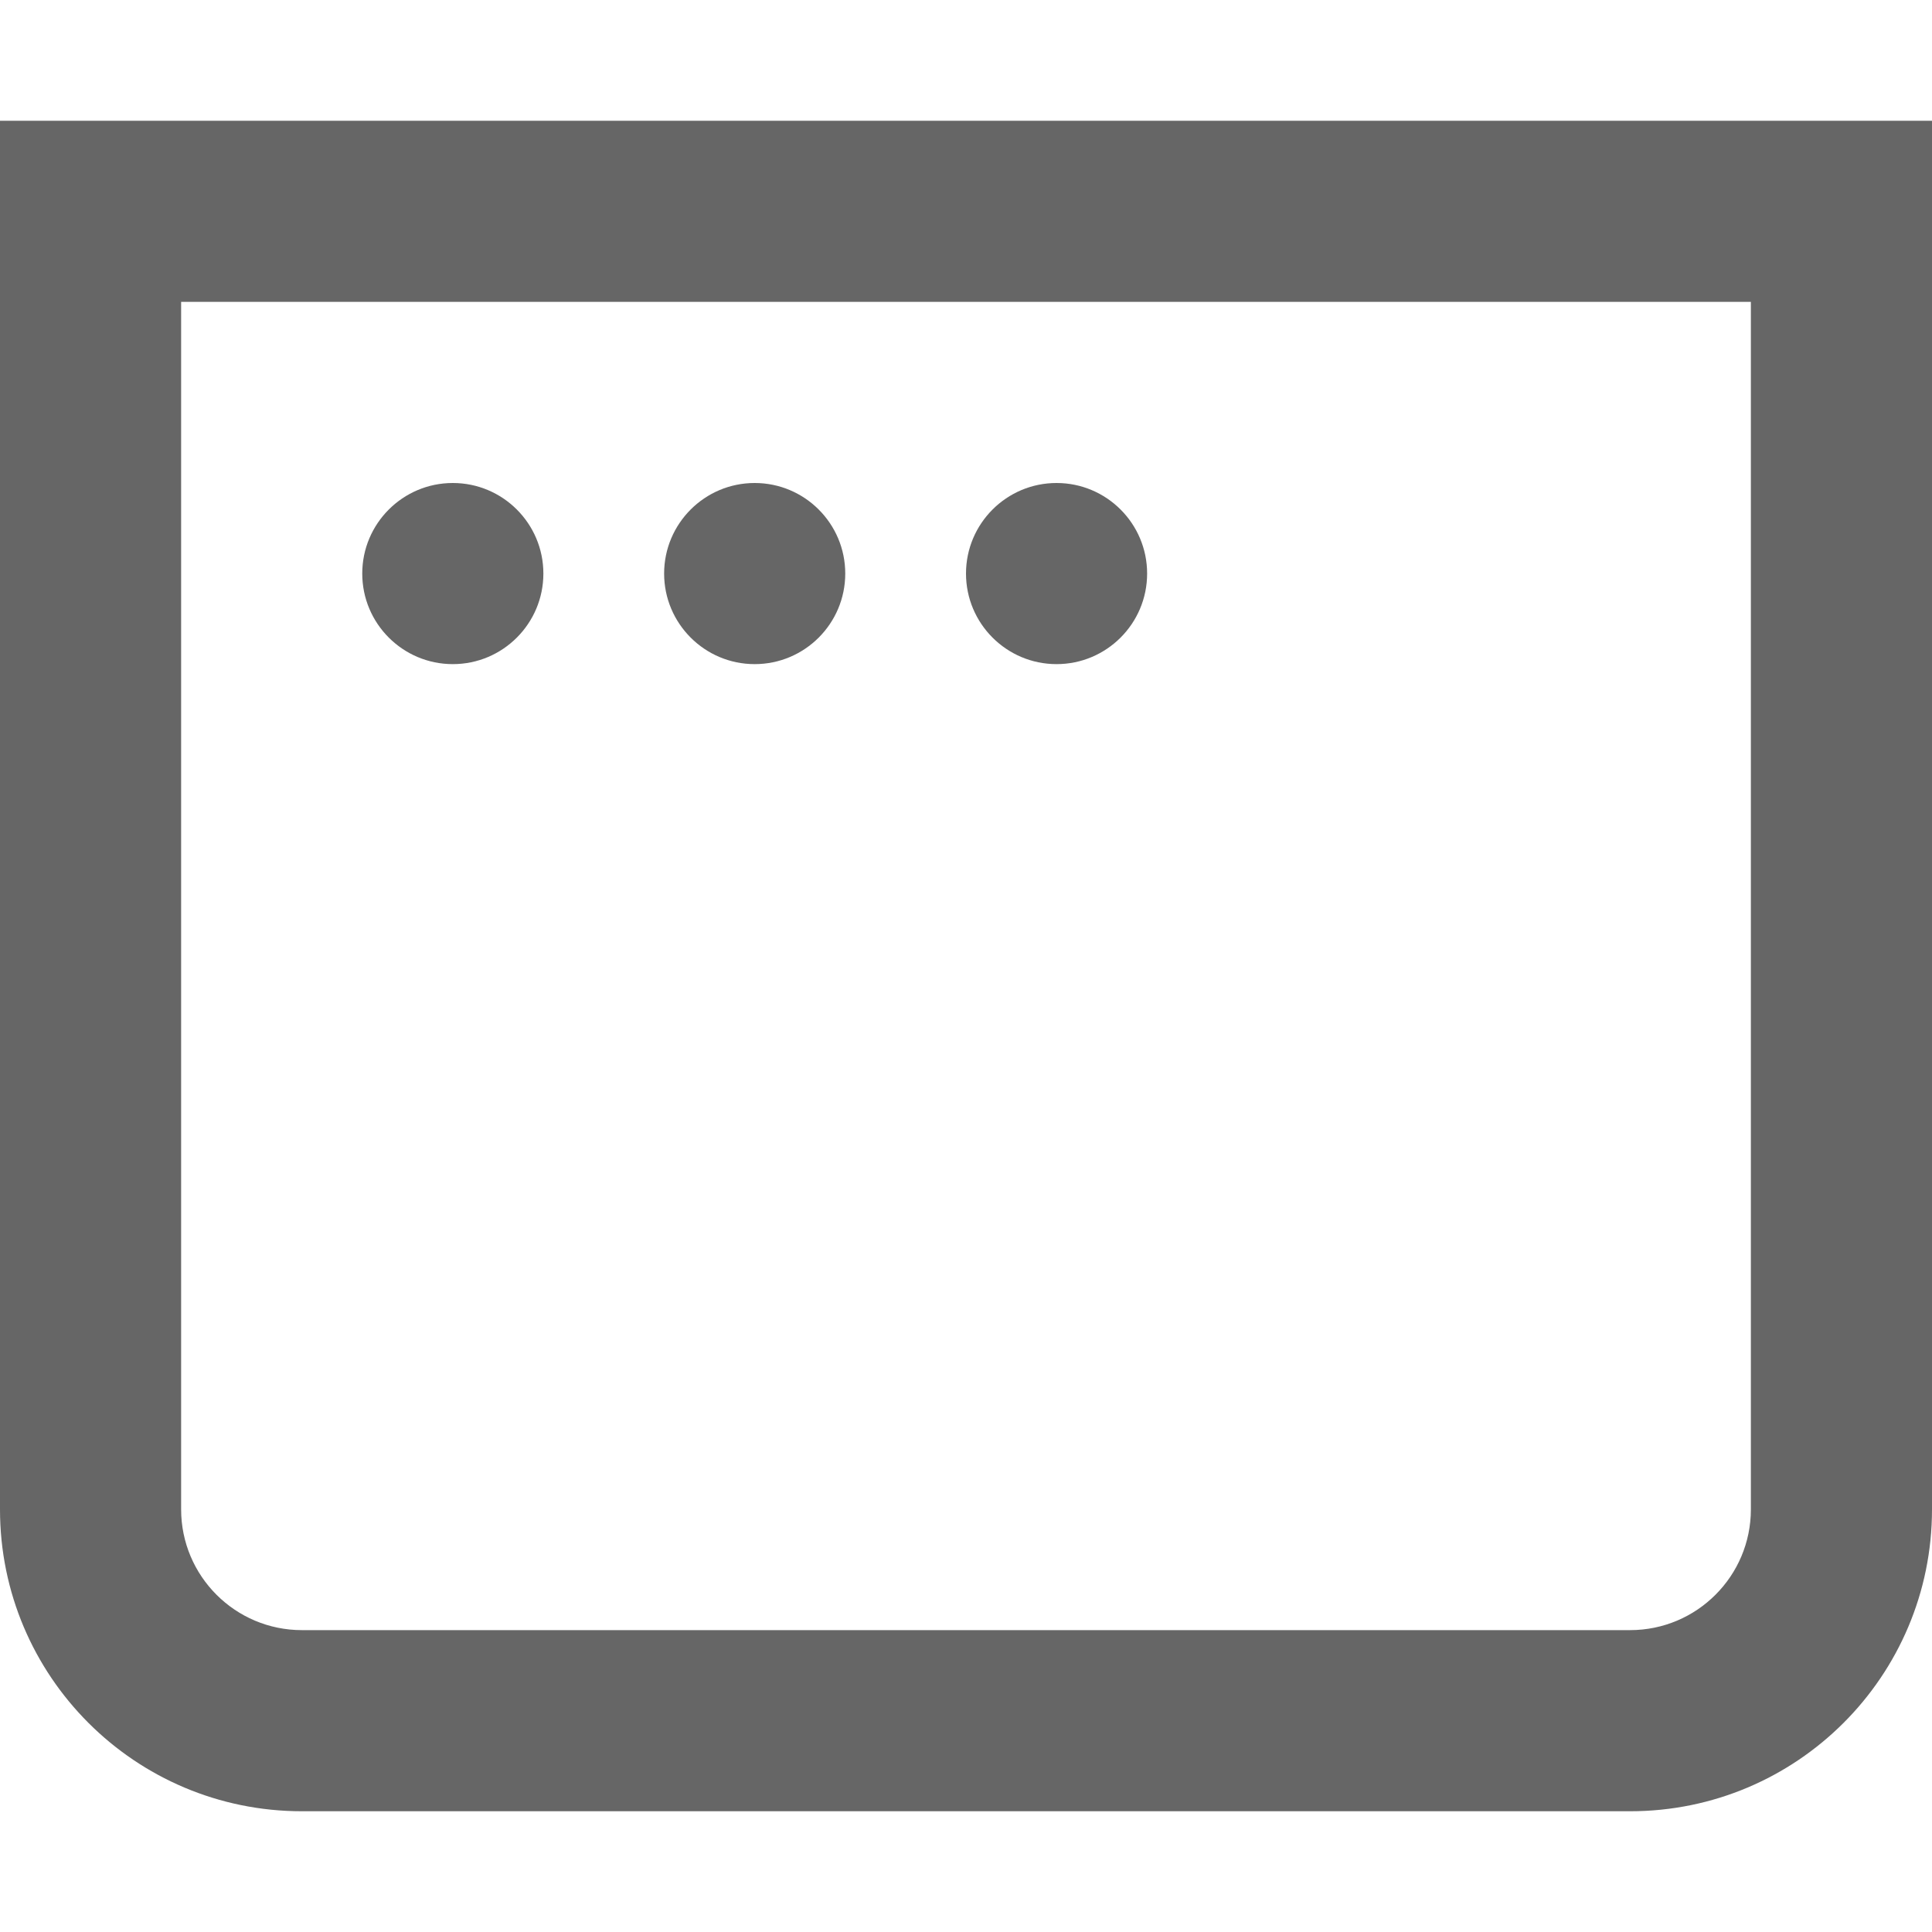
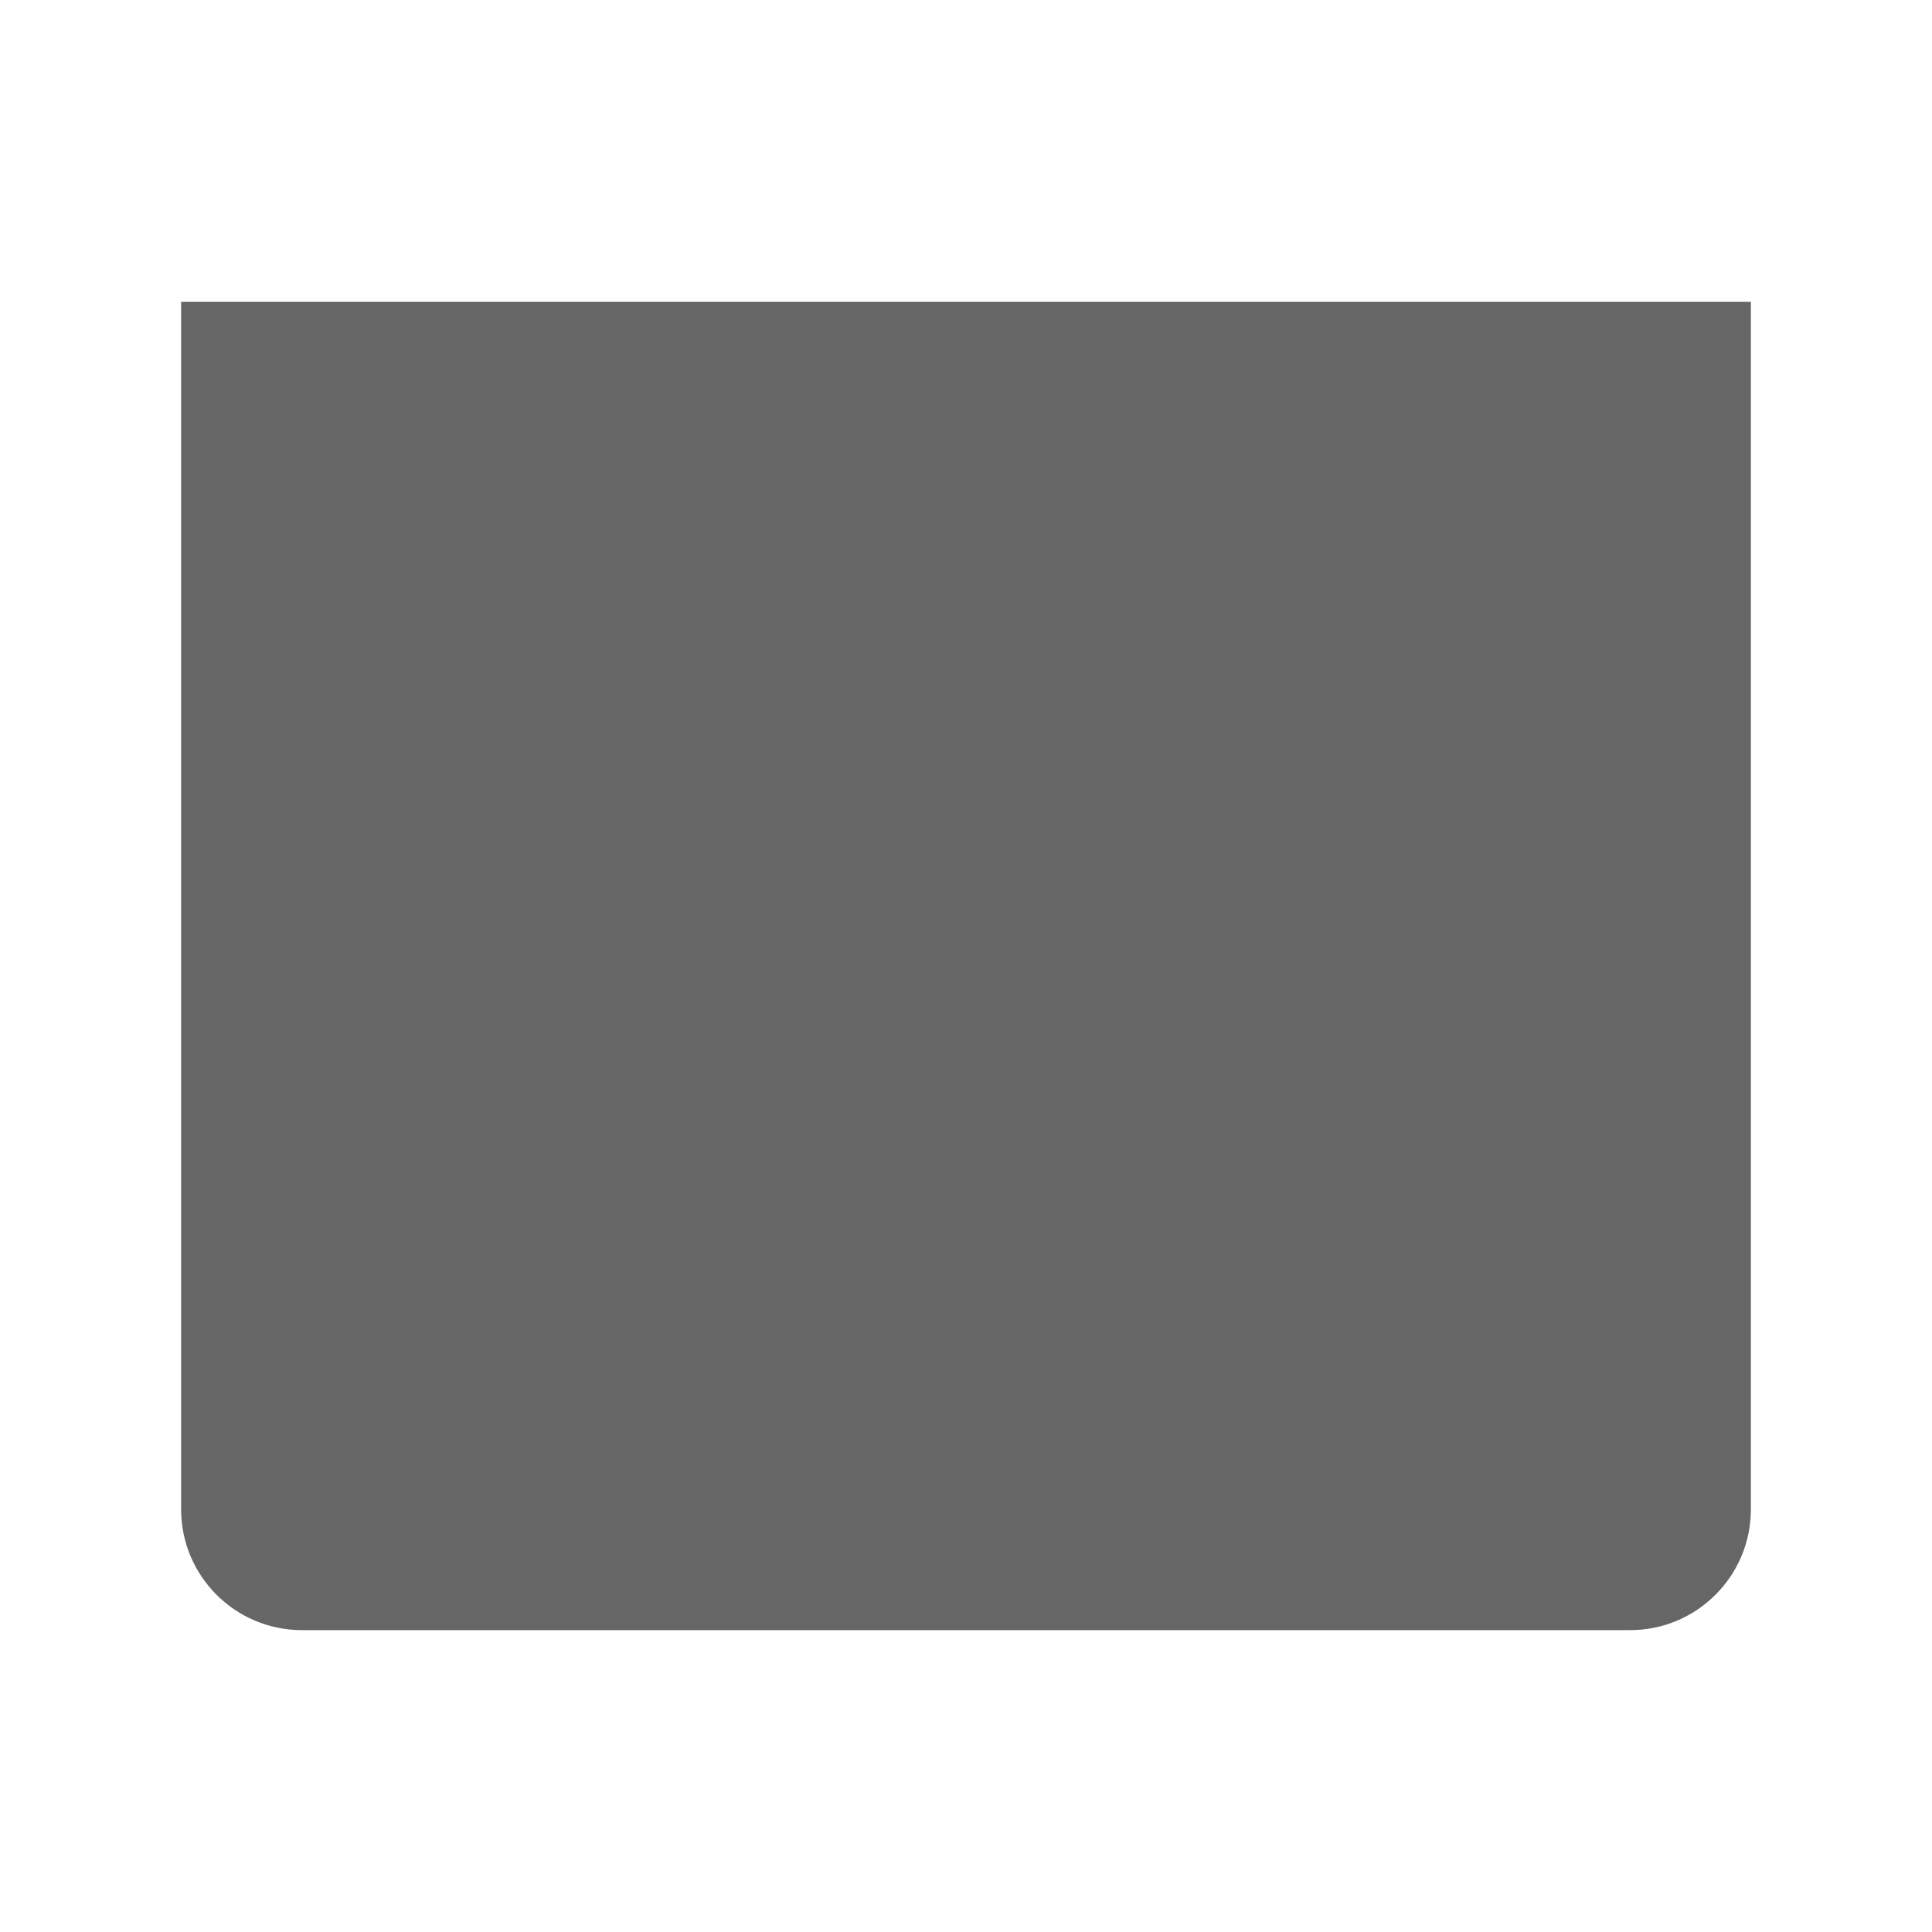
<svg xmlns="http://www.w3.org/2000/svg" width="16" height="16" viewBox="0 0 16 16" fill="none">
-   <path fill-rule="evenodd" clip-rule="evenodd" d="M1.5 2.5H14.5V12.5C14.5 13.052 14.052 13.5 13.5 13.5H2.5C1.948 13.5 1.5 13.052 1.5 12.5V2.5ZM0 1H1.5H14.5H16V2.5V12.5C16 13.881 14.881 15 13.5 15H2.5C1.119 15 0 13.881 0 12.5V2.5V1ZM3.75 5.5C4.164 5.5 4.5 5.164 4.5 4.75C4.5 4.336 4.164 4 3.75 4C3.336 4 3 4.336 3 4.75C3 5.164 3.336 5.5 3.75 5.5ZM7 4.75C7 5.164 6.664 5.5 6.25 5.5C5.836 5.5 5.5 5.164 5.5 4.75C5.5 4.336 5.836 4 6.25 4C6.664 4 7 4.336 7 4.75ZM8.75 5.5C9.164 5.5 9.5 5.164 9.5 4.75C9.5 4.336 9.164 4 8.75 4C8.336 4 8 4.336 8 4.75C8 5.164 8.336 5.5 8.75 5.5Z" fill="#666666" />
+   <path fill-rule="evenodd" clip-rule="evenodd" d="M1.5 2.5H14.5V12.5C14.5 13.052 14.052 13.5 13.5 13.5H2.5C1.948 13.5 1.5 13.052 1.5 12.5.5ZM0 1H1.5H14.5H16.5V12.5C16 13.881 14.881 15 13.5 15H2.5C1.119 15 0 13.881 0 12.5.5V1ZM3.75 5.5C4.164 5.5 4.5 5.164 4.5 4.75C4.5 4.336 4.164 4 3.75 4C3.336 4 3 4.336 3 4.75C3 5.164 3.336 5.5 3.75 5.5ZM7 4.75C7 5.164 6.664 5.5 6.25 5.5C5.836 5.5 5.5 5.164 5.5 4.75C5.5 4.336 5.836 4 6.25 4C6.664 4 7 4.336 7 4.75ZM8.75 5.5C9.164 5.5 9.5 5.164 9.5 4.75C9.5 4.336 9.164 4 8.75 4C8.336 4 8 4.336 8 4.75C8 5.164 8.336 5.5 8.75 5.5Z" fill="#666666" />
</svg>
